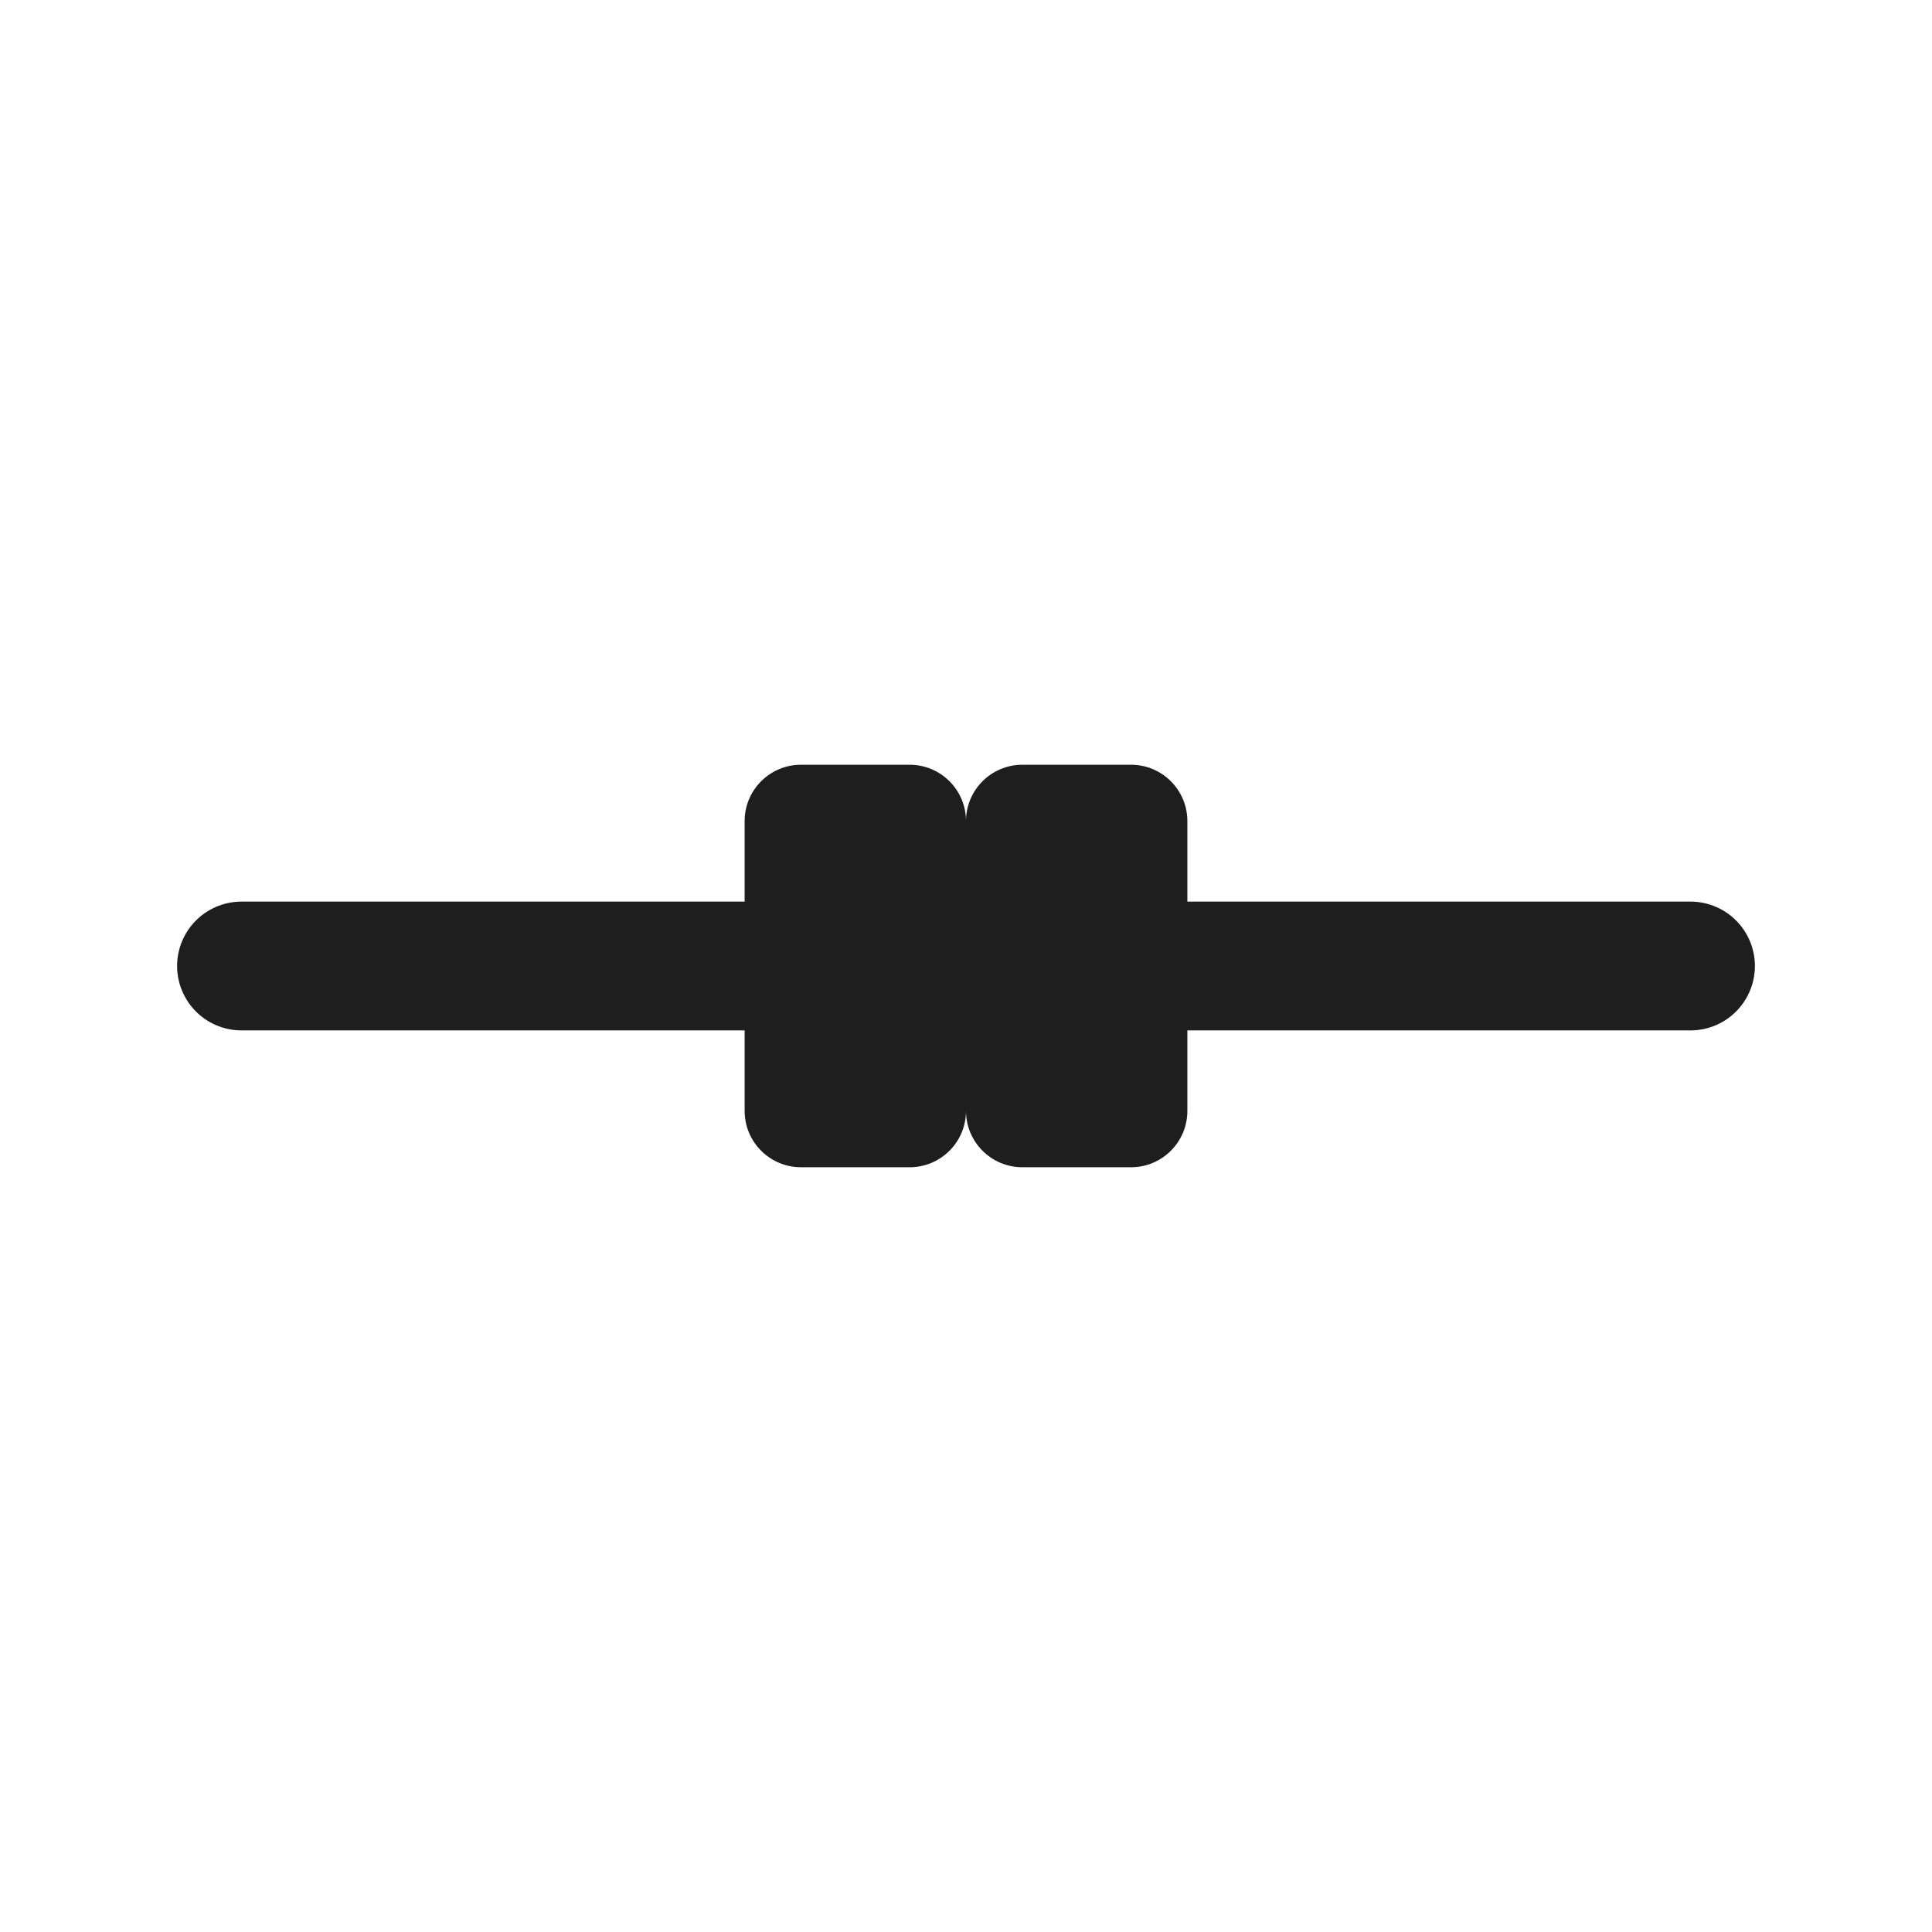
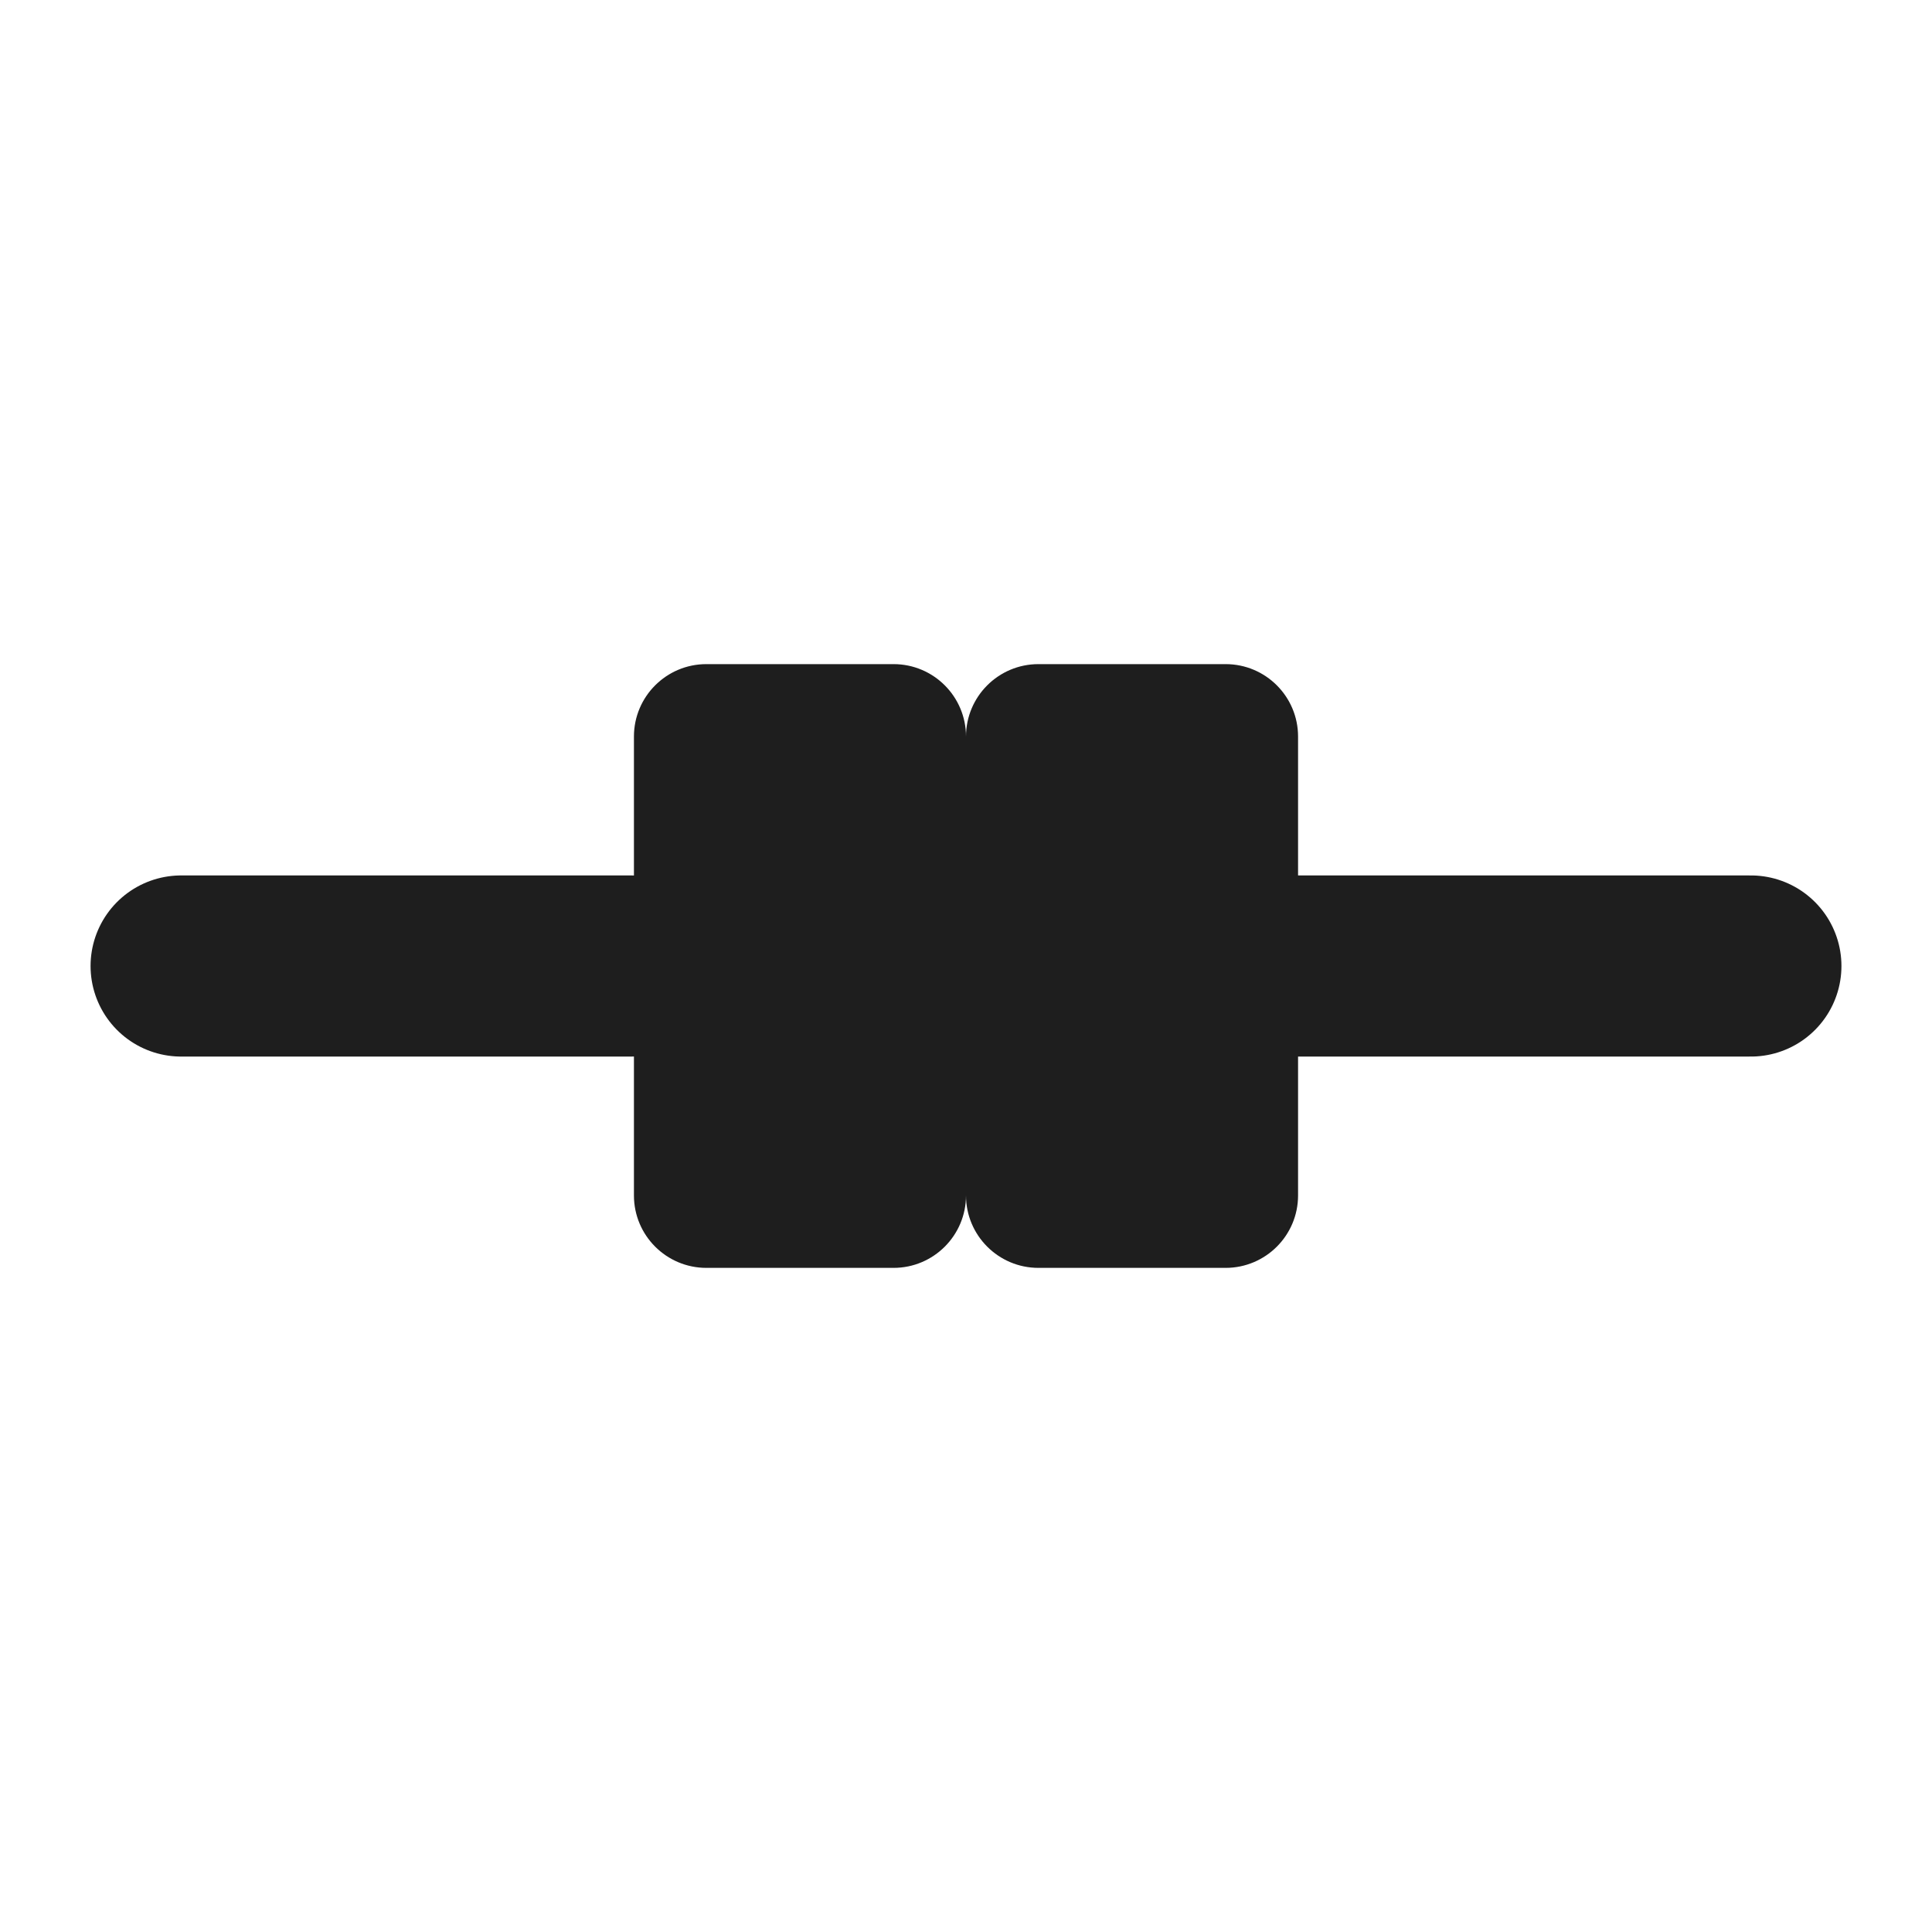
- <svg xmlns="http://www.w3.org/2000/svg" width="48" height="48" viewBox="0 0 48 48" fill="none">
-   <path d="M6 24H18.5" stroke="#1E1E1E" stroke-width="3.2" stroke-linecap="round" />
-   <path d="M22.6 19H19.9C19.127 19 18.5 19.627 18.5 20.4V27.6C18.5 28.373 19.127 29 19.9 29H22.6C23.373 29 24 28.373 24 27.6V20.4C24 19.627 23.373 19 22.6 19Z" fill="#1E1E1E" />
-   <path d="M28.1 19H25.4C24.627 19 24 19.627 24 20.4V27.6C24 28.373 24.627 29 25.4 29H28.1C28.873 29 29.5 28.373 29.5 27.6V20.4C29.5 19.627 28.873 19 28.1 19Z" fill="#1E1E1E" />
-   <path d="M29.5 24H42" stroke="#1E1E1E" stroke-width="3.2" stroke-linecap="round" />
+ <svg xmlns="http://www.w3.org/2000/svg" width="16" height="16" viewBox="0 0 16 16">
+   <path d="M1.5 8h3.75M10.75 8h3.75" stroke="#1E1E1E" stroke-width="1.5" stroke-linecap="round" stroke-linejoin="round" fill="none" />
+   <rect x="5.25" y="5.5" width="2.75" height="5" rx=".6" fill="#1E1E1E" />
+   <rect x="8" y="5.5" width="2.75" height="5" rx=".6" fill="#1E1E1E" />
</svg>
